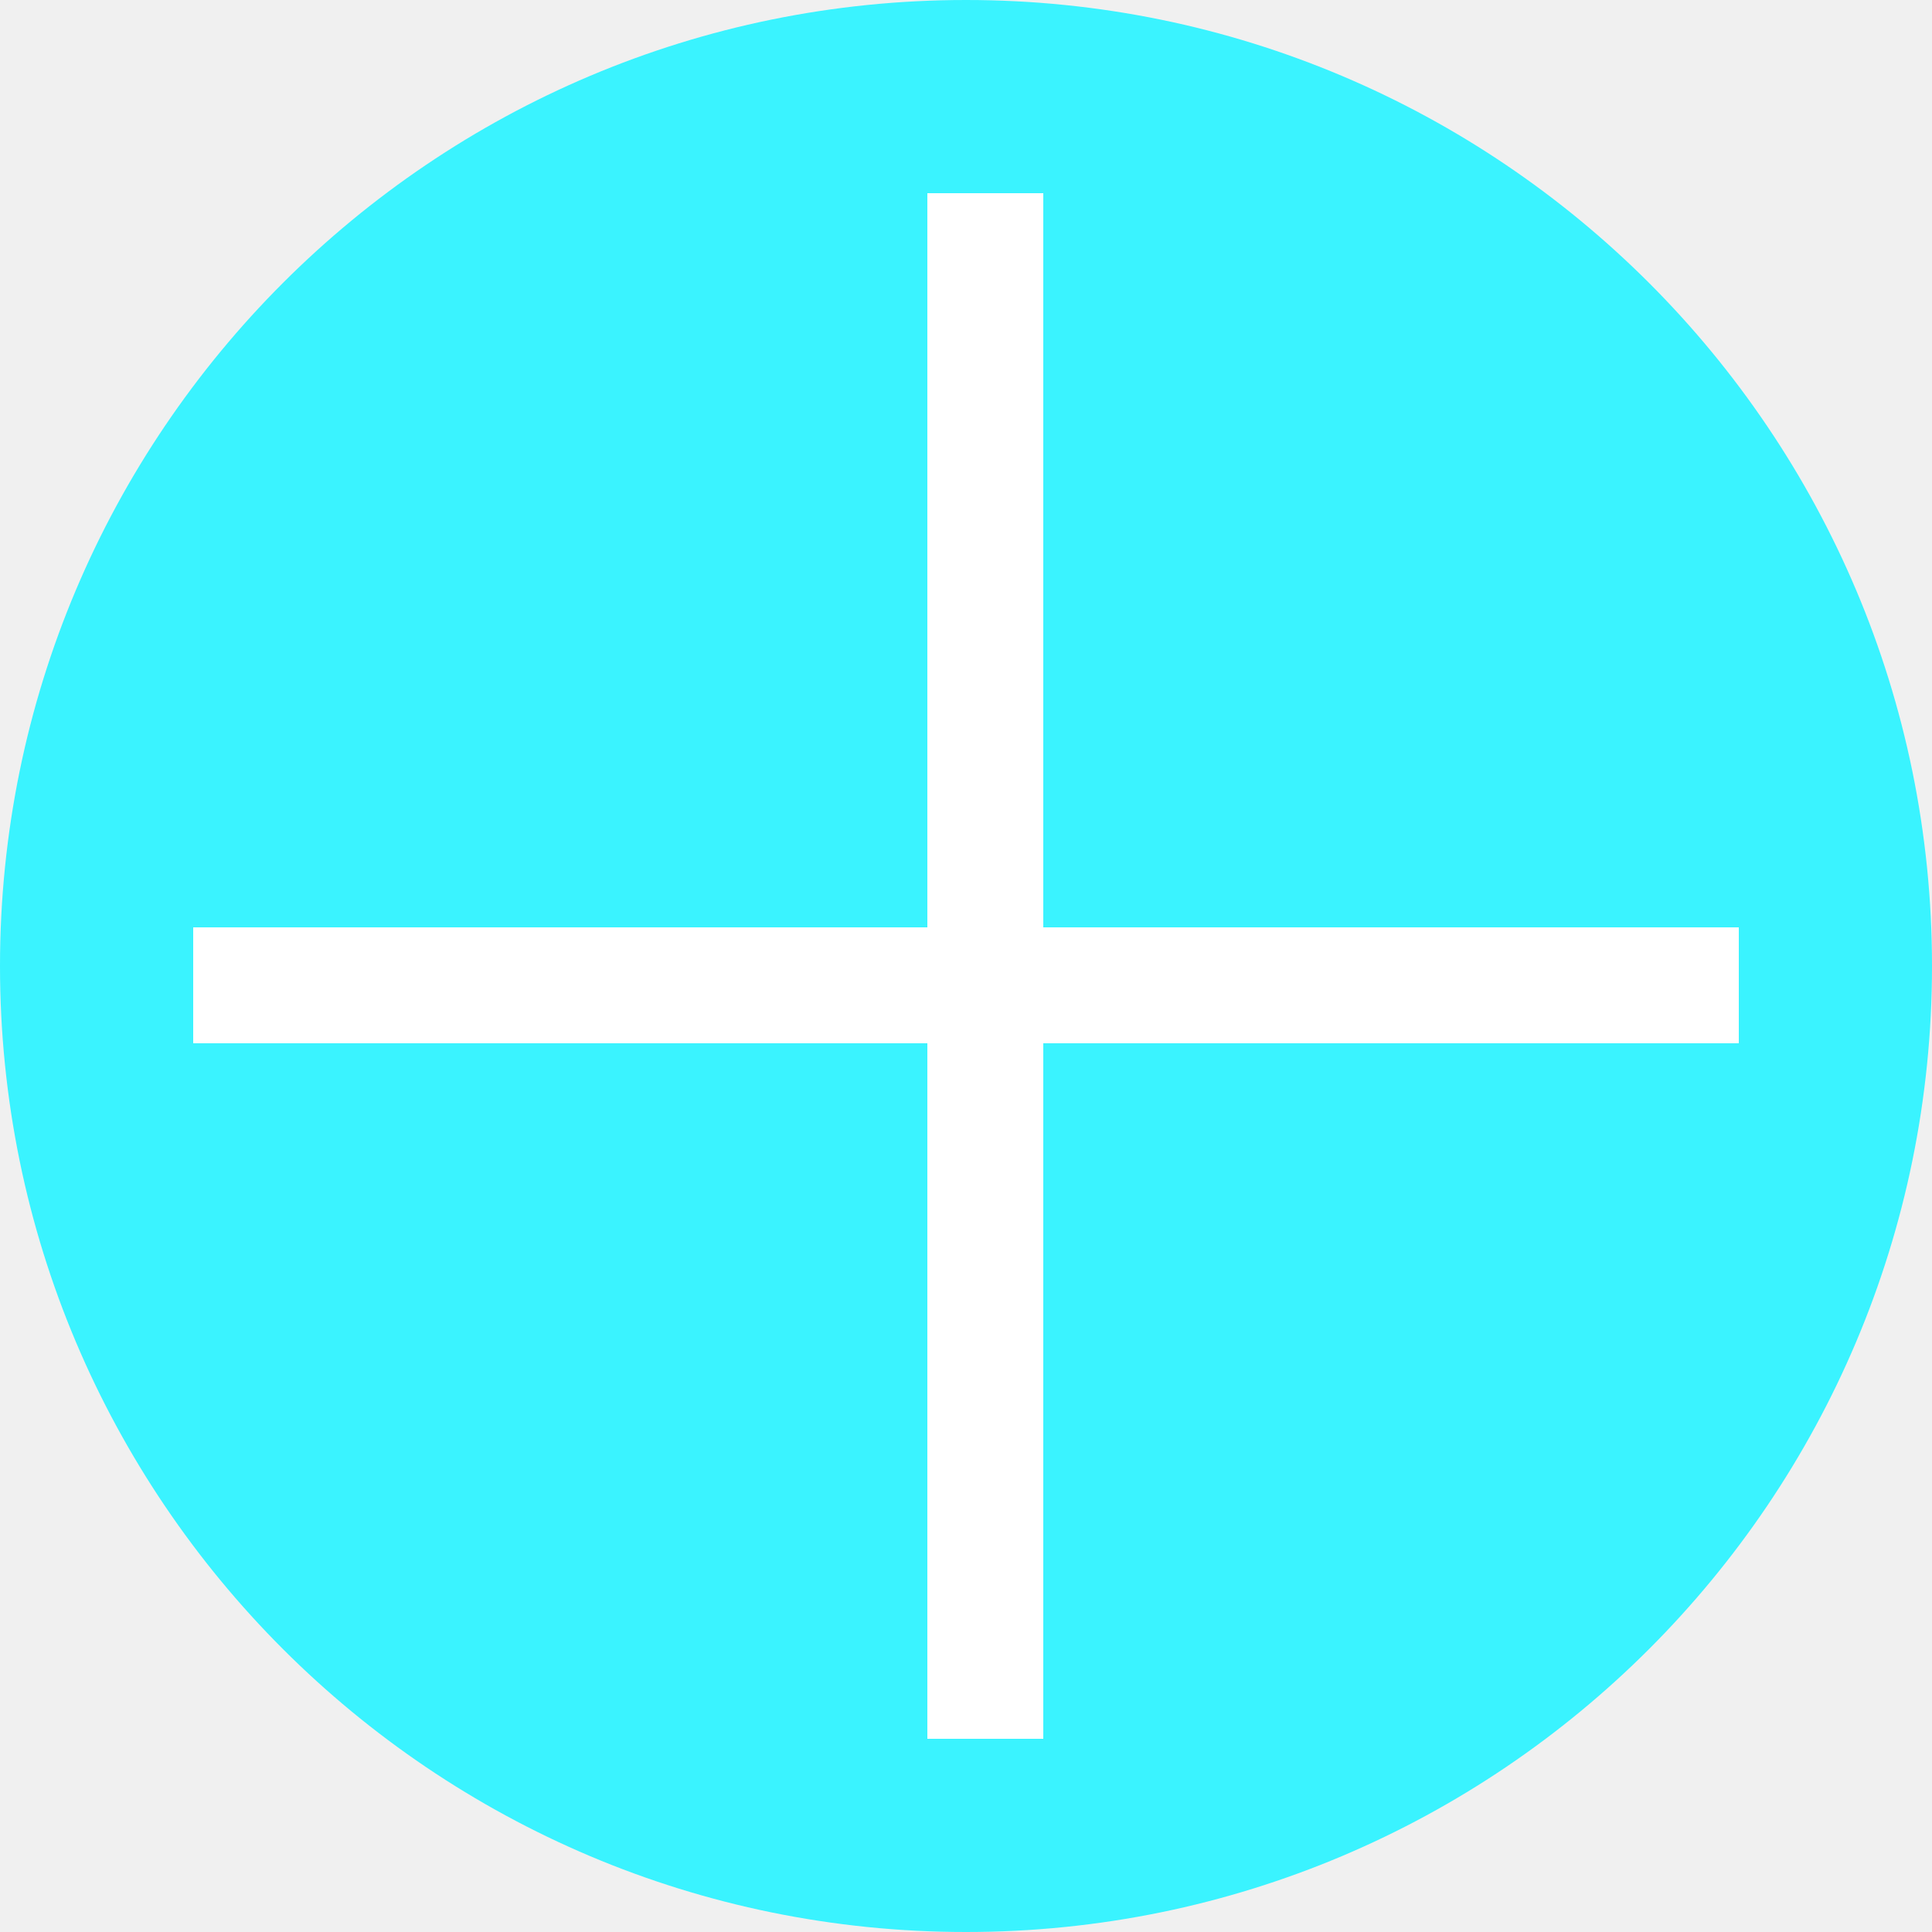
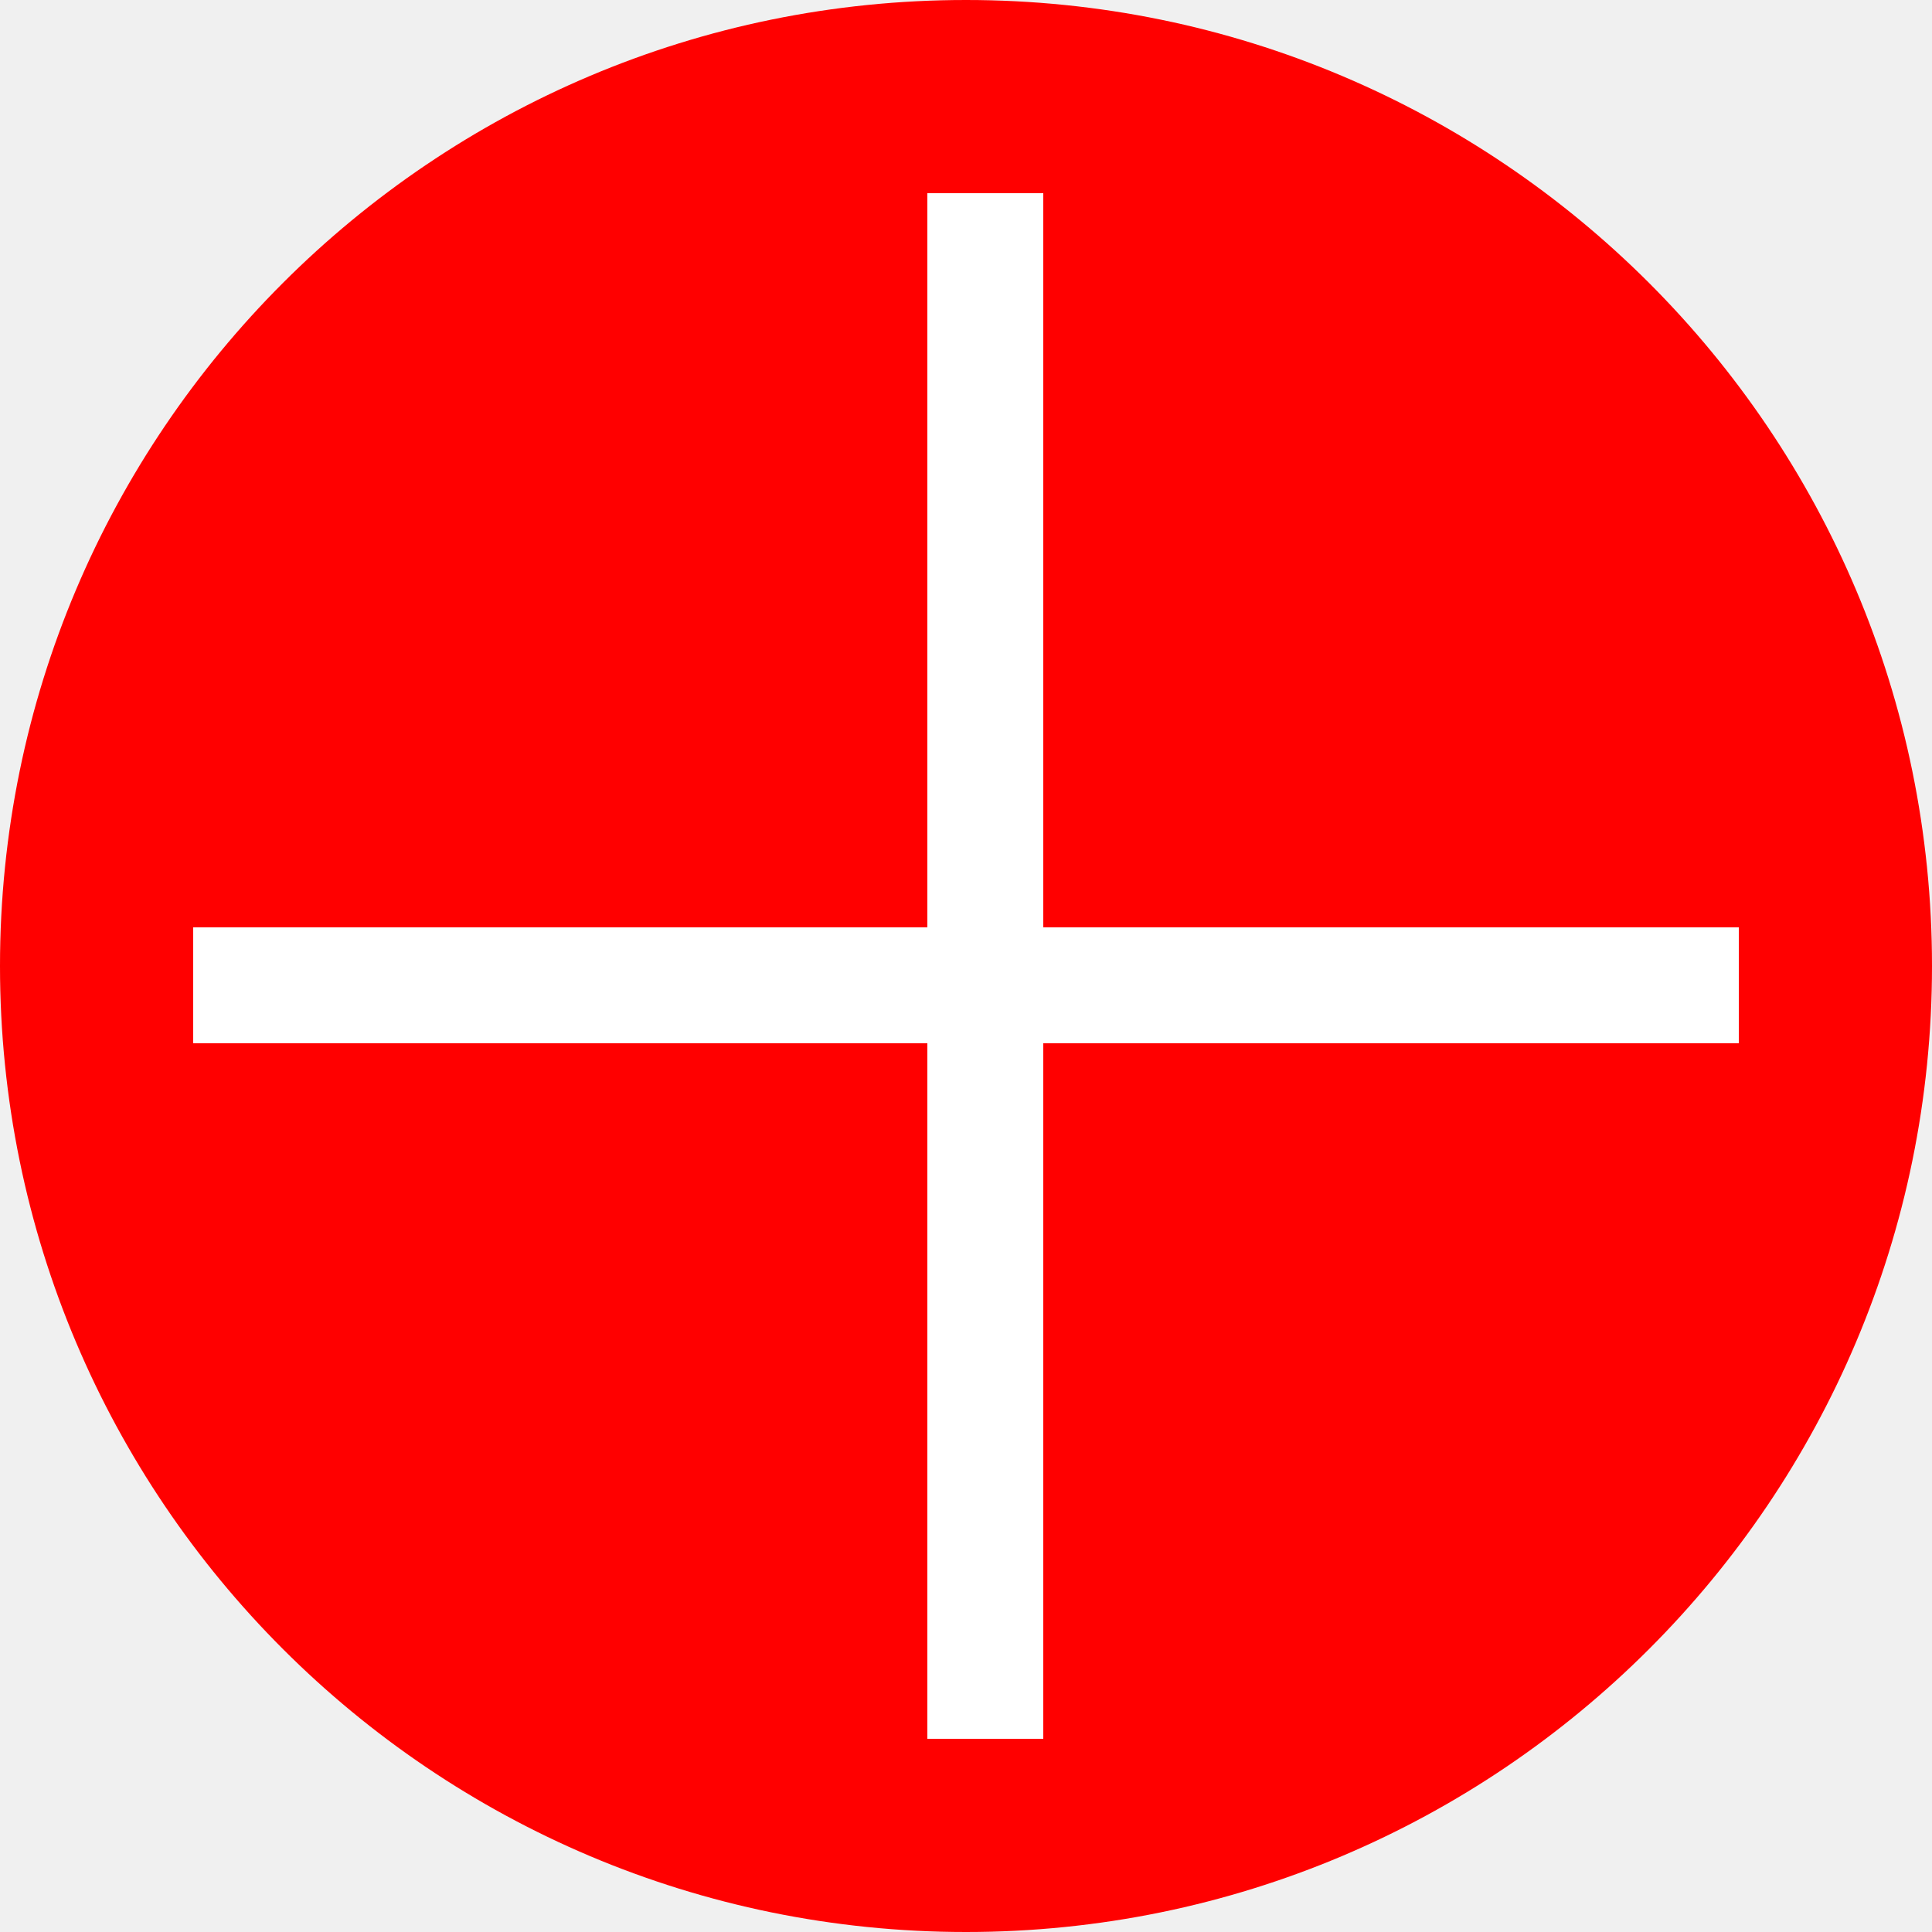
<svg xmlns="http://www.w3.org/2000/svg" width="50" height="50" viewBox="0 0 50 50" fill="none">
-   <circle cx="25" cy="25" r="25" fill="#3AF3FF" />
+   <circle cx="25" cy="25" r="25" fill="red" />
  <rect x="24" y="5" width="3" height="40" fill="white" />
  <rect x="5" y="24" width="40" height="3" fill="white" />
</svg>
